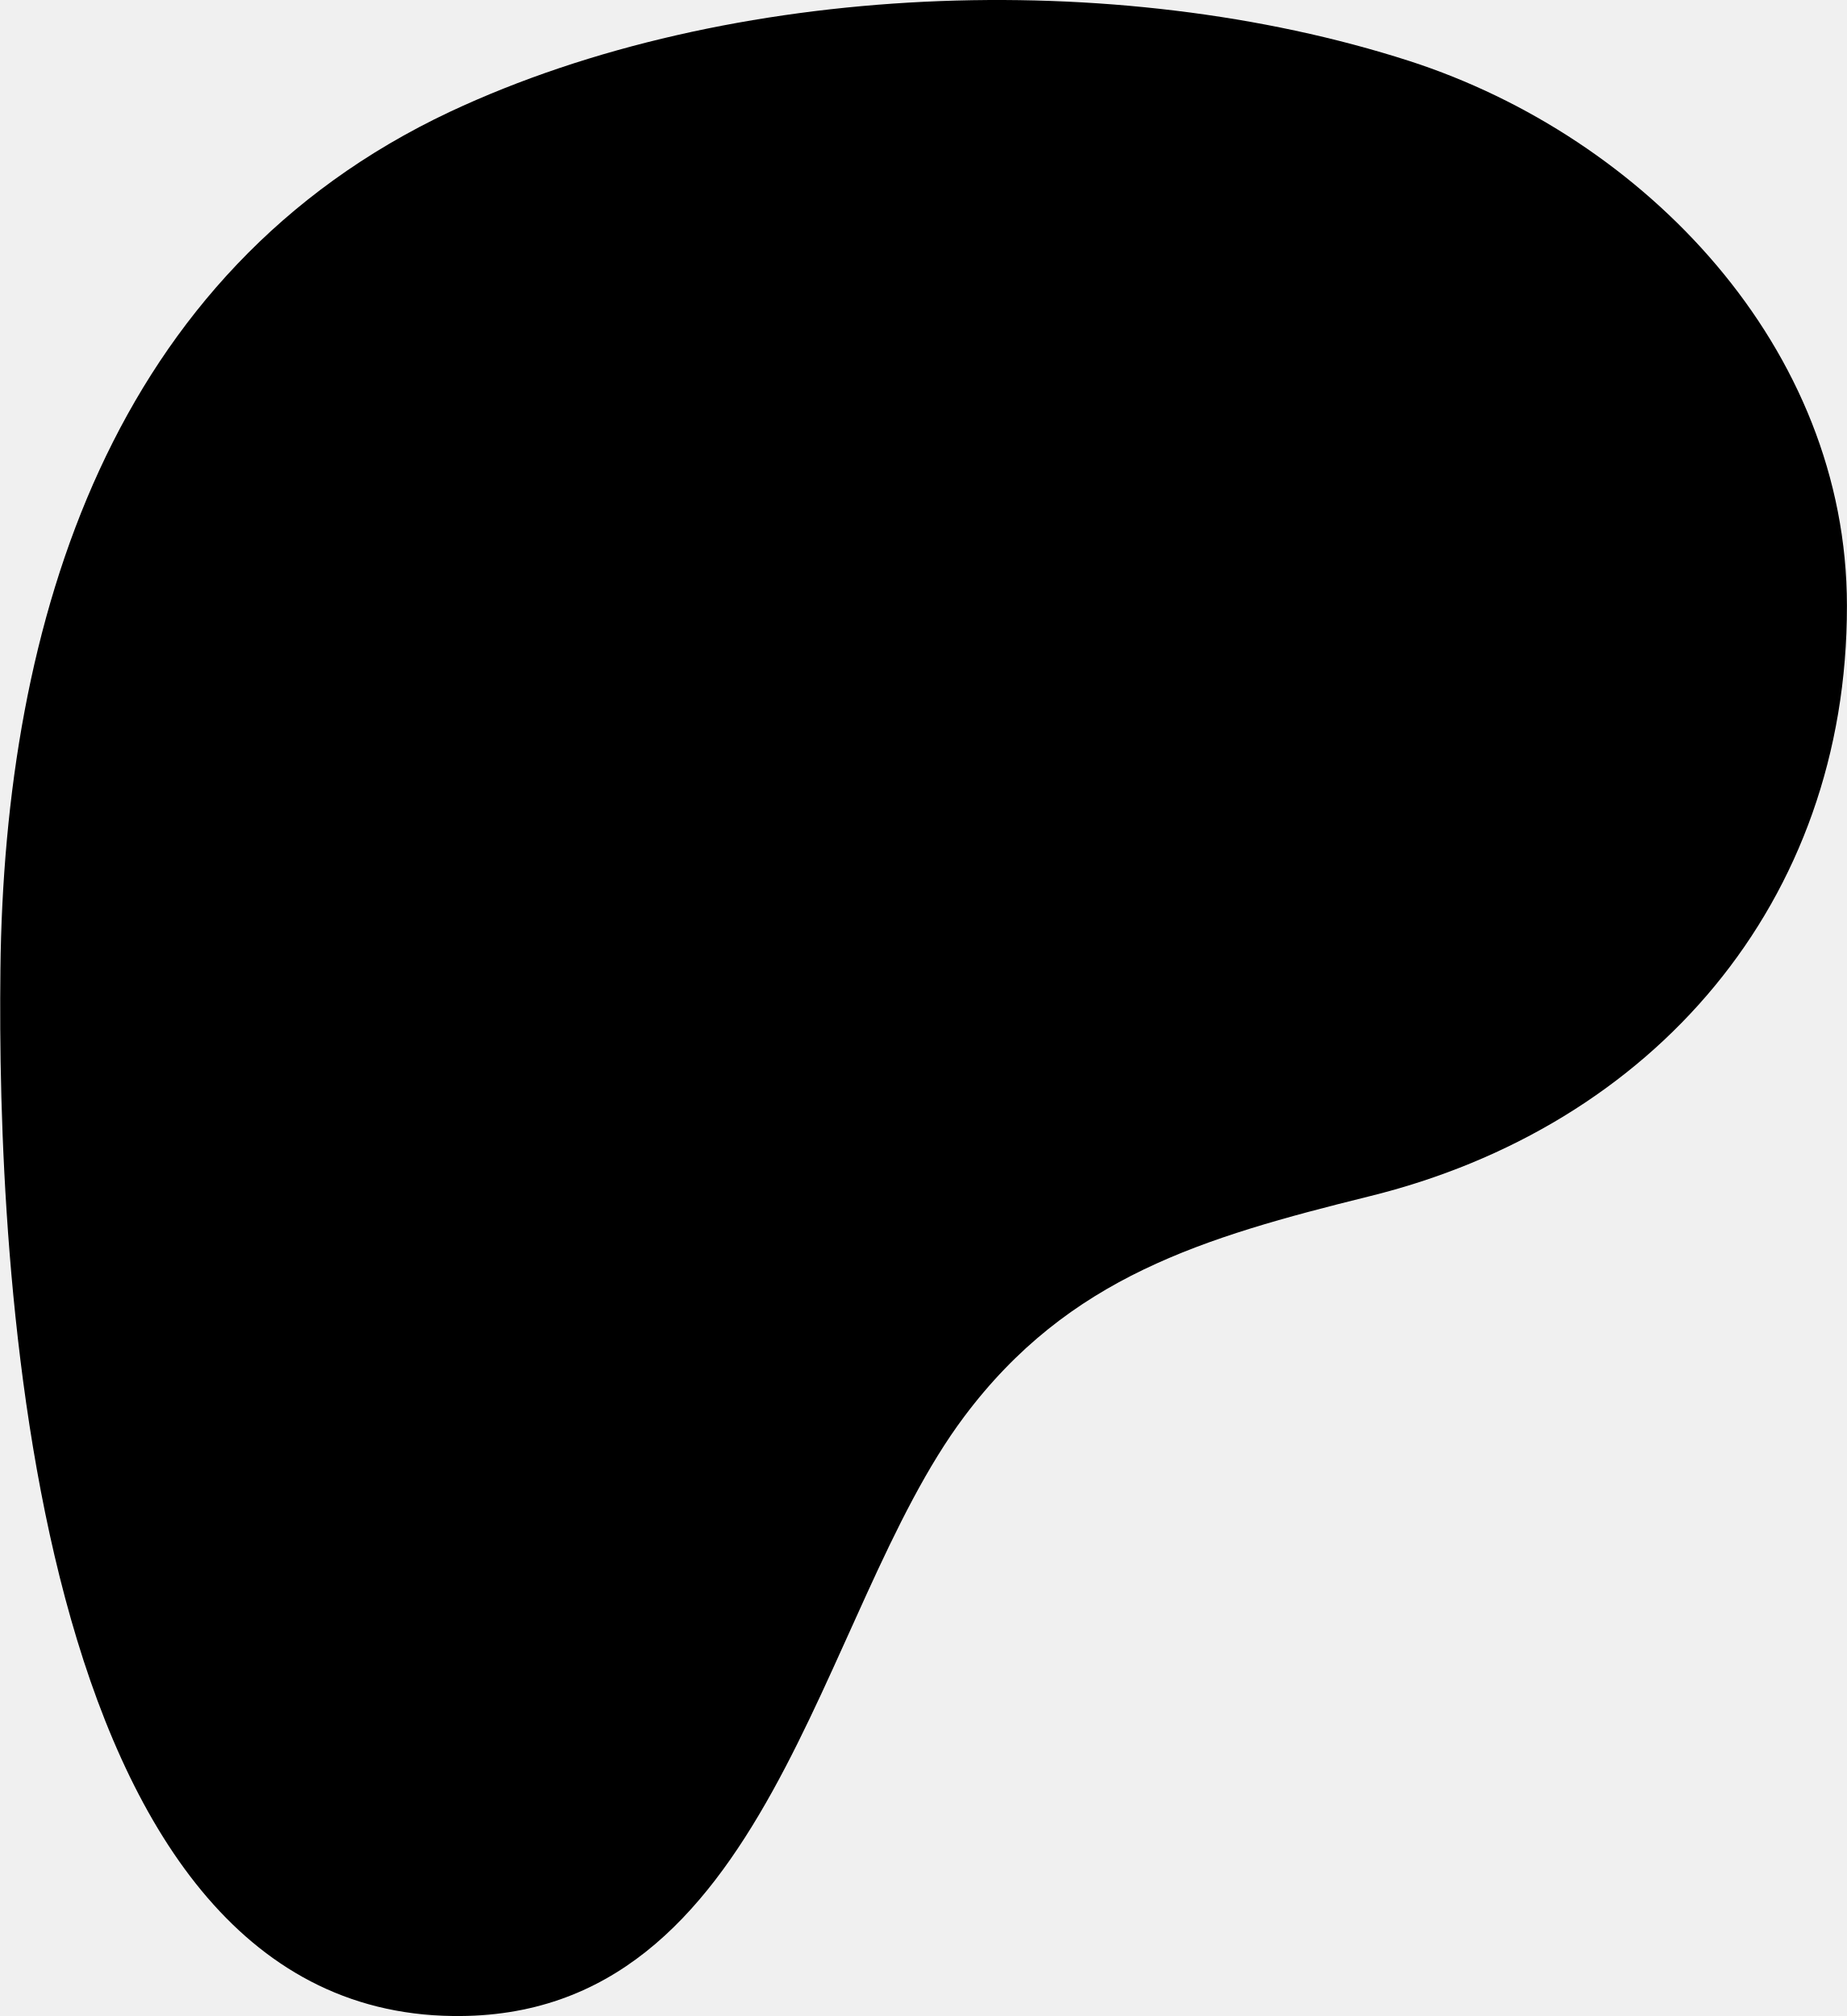
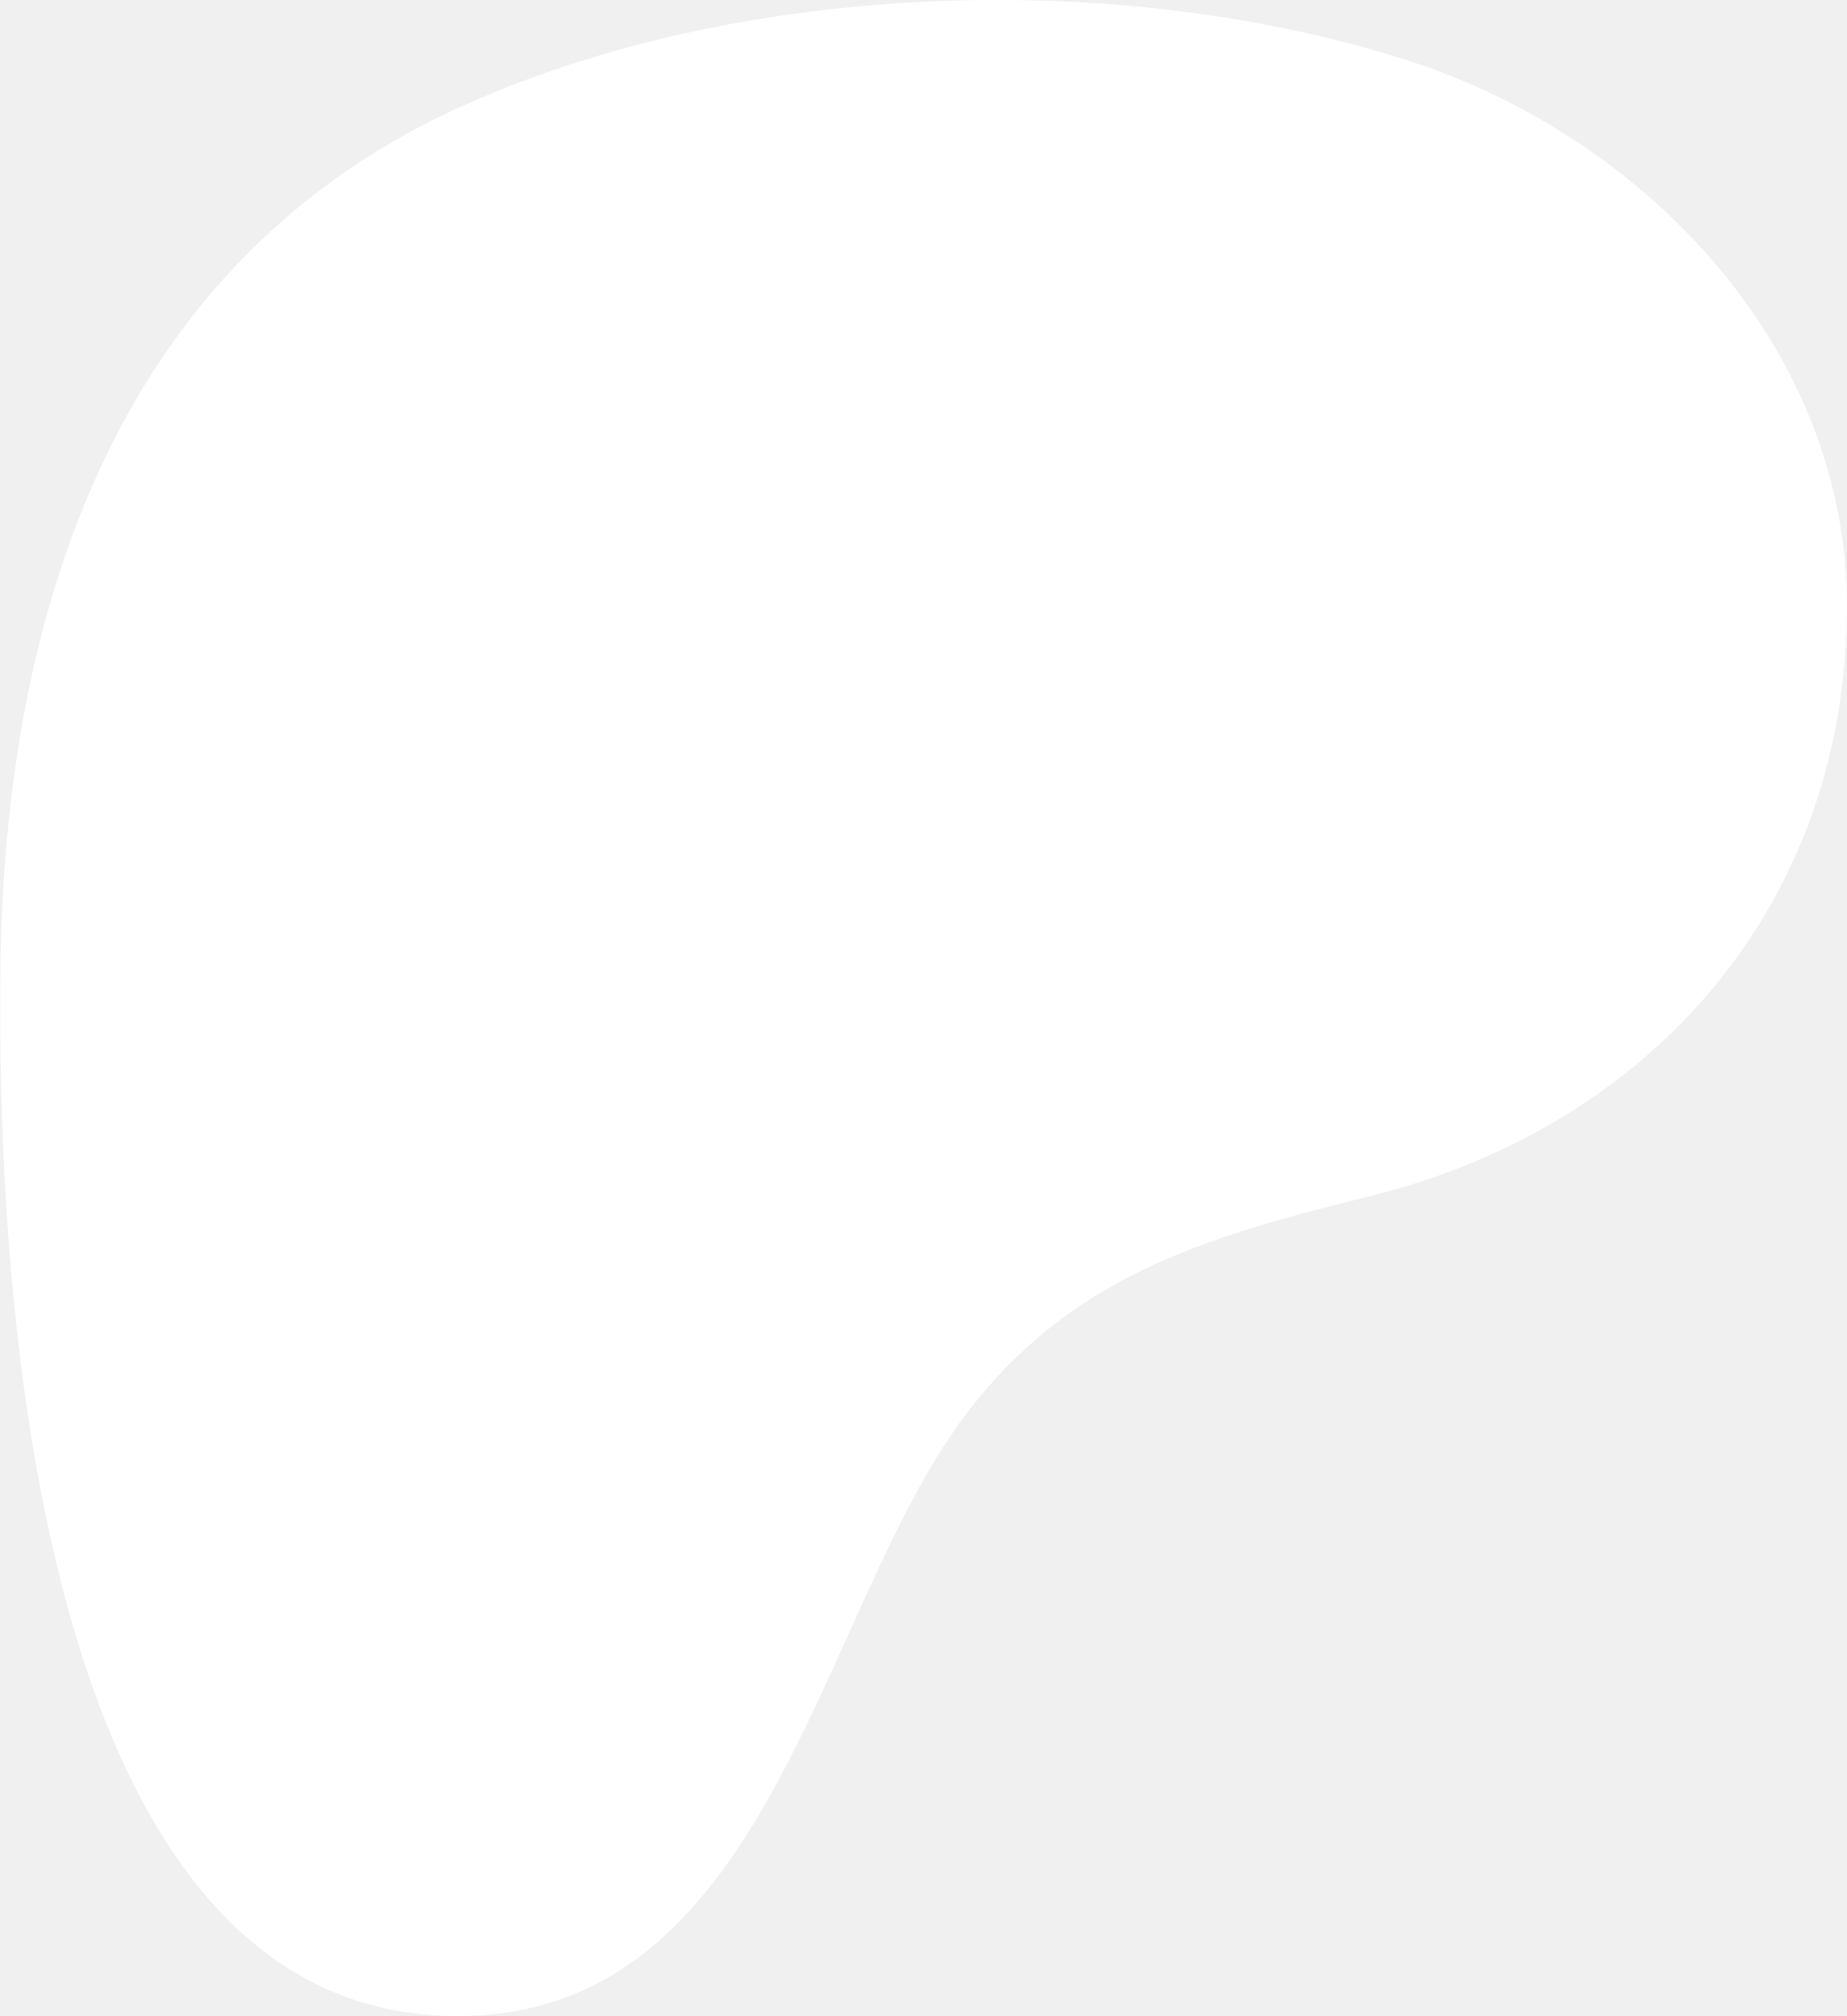
<svg xmlns="http://www.w3.org/2000/svg" viewBox="0 0 436 476">
-   <path d="M436 143c0-60.8-47.6-110.6-103.3-128.6-69.2-22.3-160.4-19-226.5 12C26.2 64.1 1 146.6.1 229c-.8 67.6 6 245.8 106.8 247 74.9 1 86-95.2 120.7-141.5 24.7-33 56.4-42.3 95.5-52C390.3 266 436.1 213 436 143Z" fill="#000" />
+   <path d="M436 143c0-60.8-47.6-110.6-103.3-128.6-69.2-22.3-160.4-19-226.5 12C26.2 64.1 1 146.6.1 229c-.8 67.6 6 245.8 106.8 247 74.9 1 86-95.2 120.7-141.5 24.7-33 56.4-42.3 95.5-52C390.3 266 436.1 213 436 143Z" fill="#fff" />
</svg>
